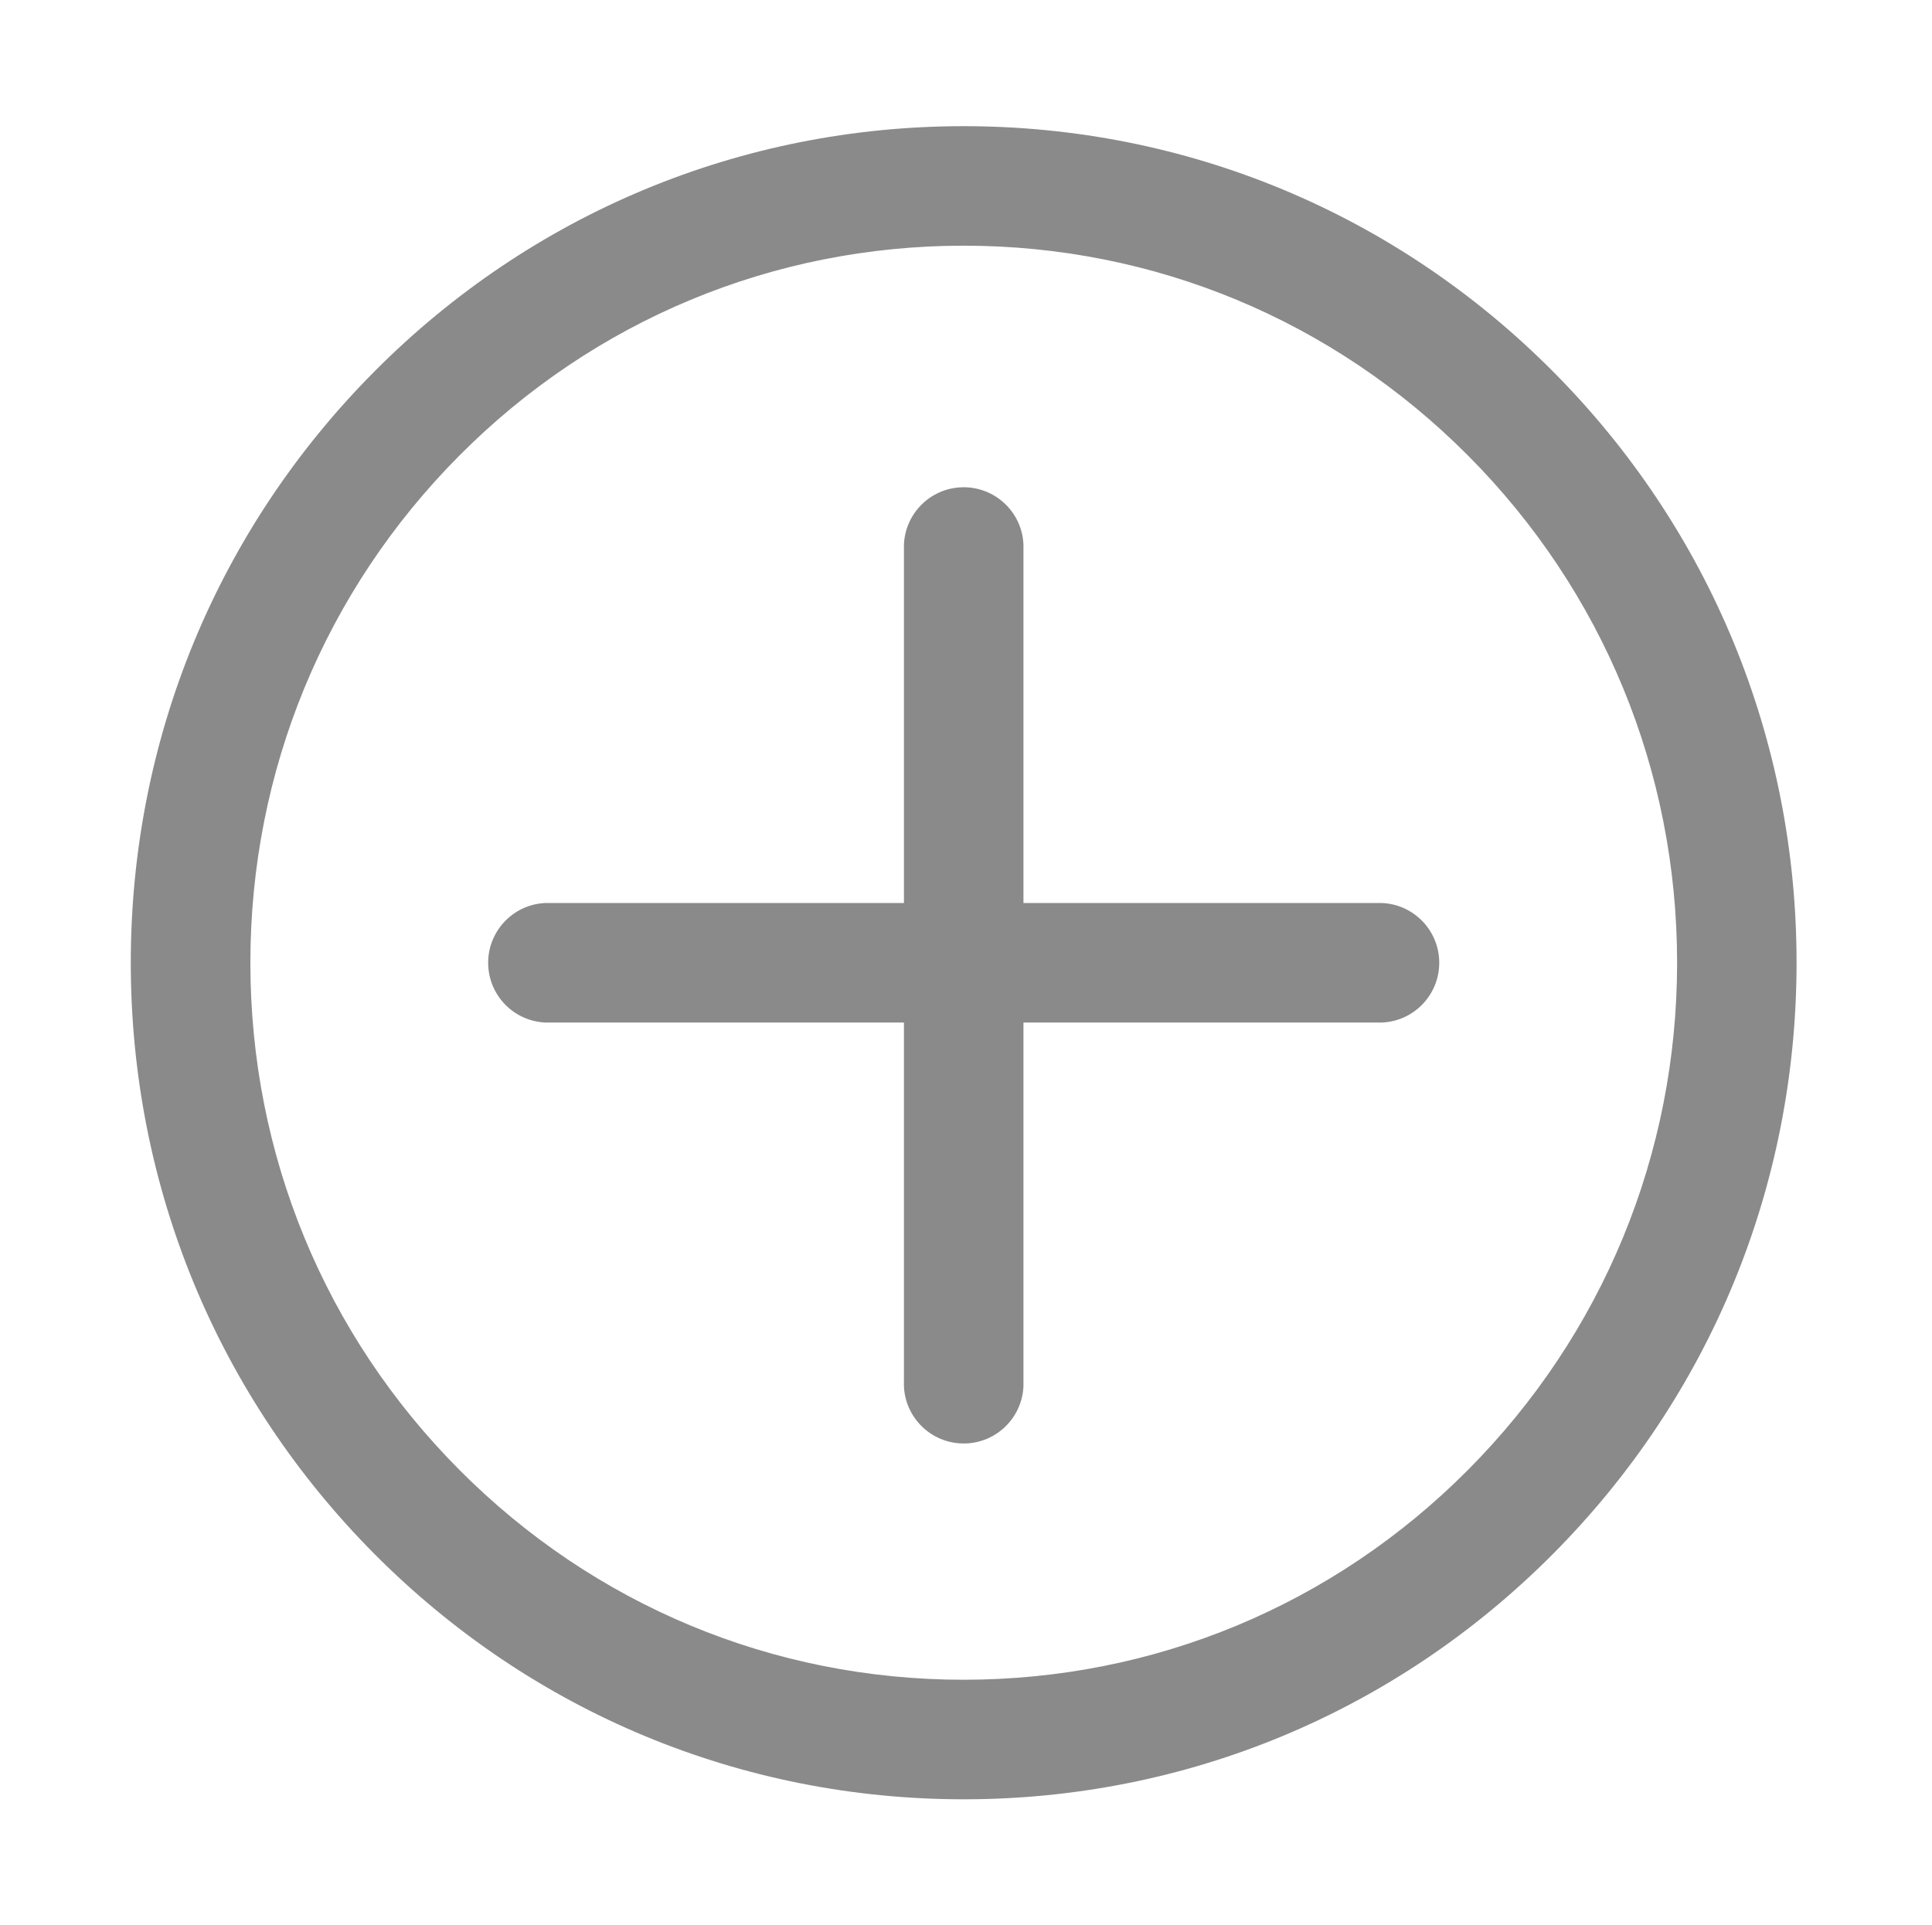
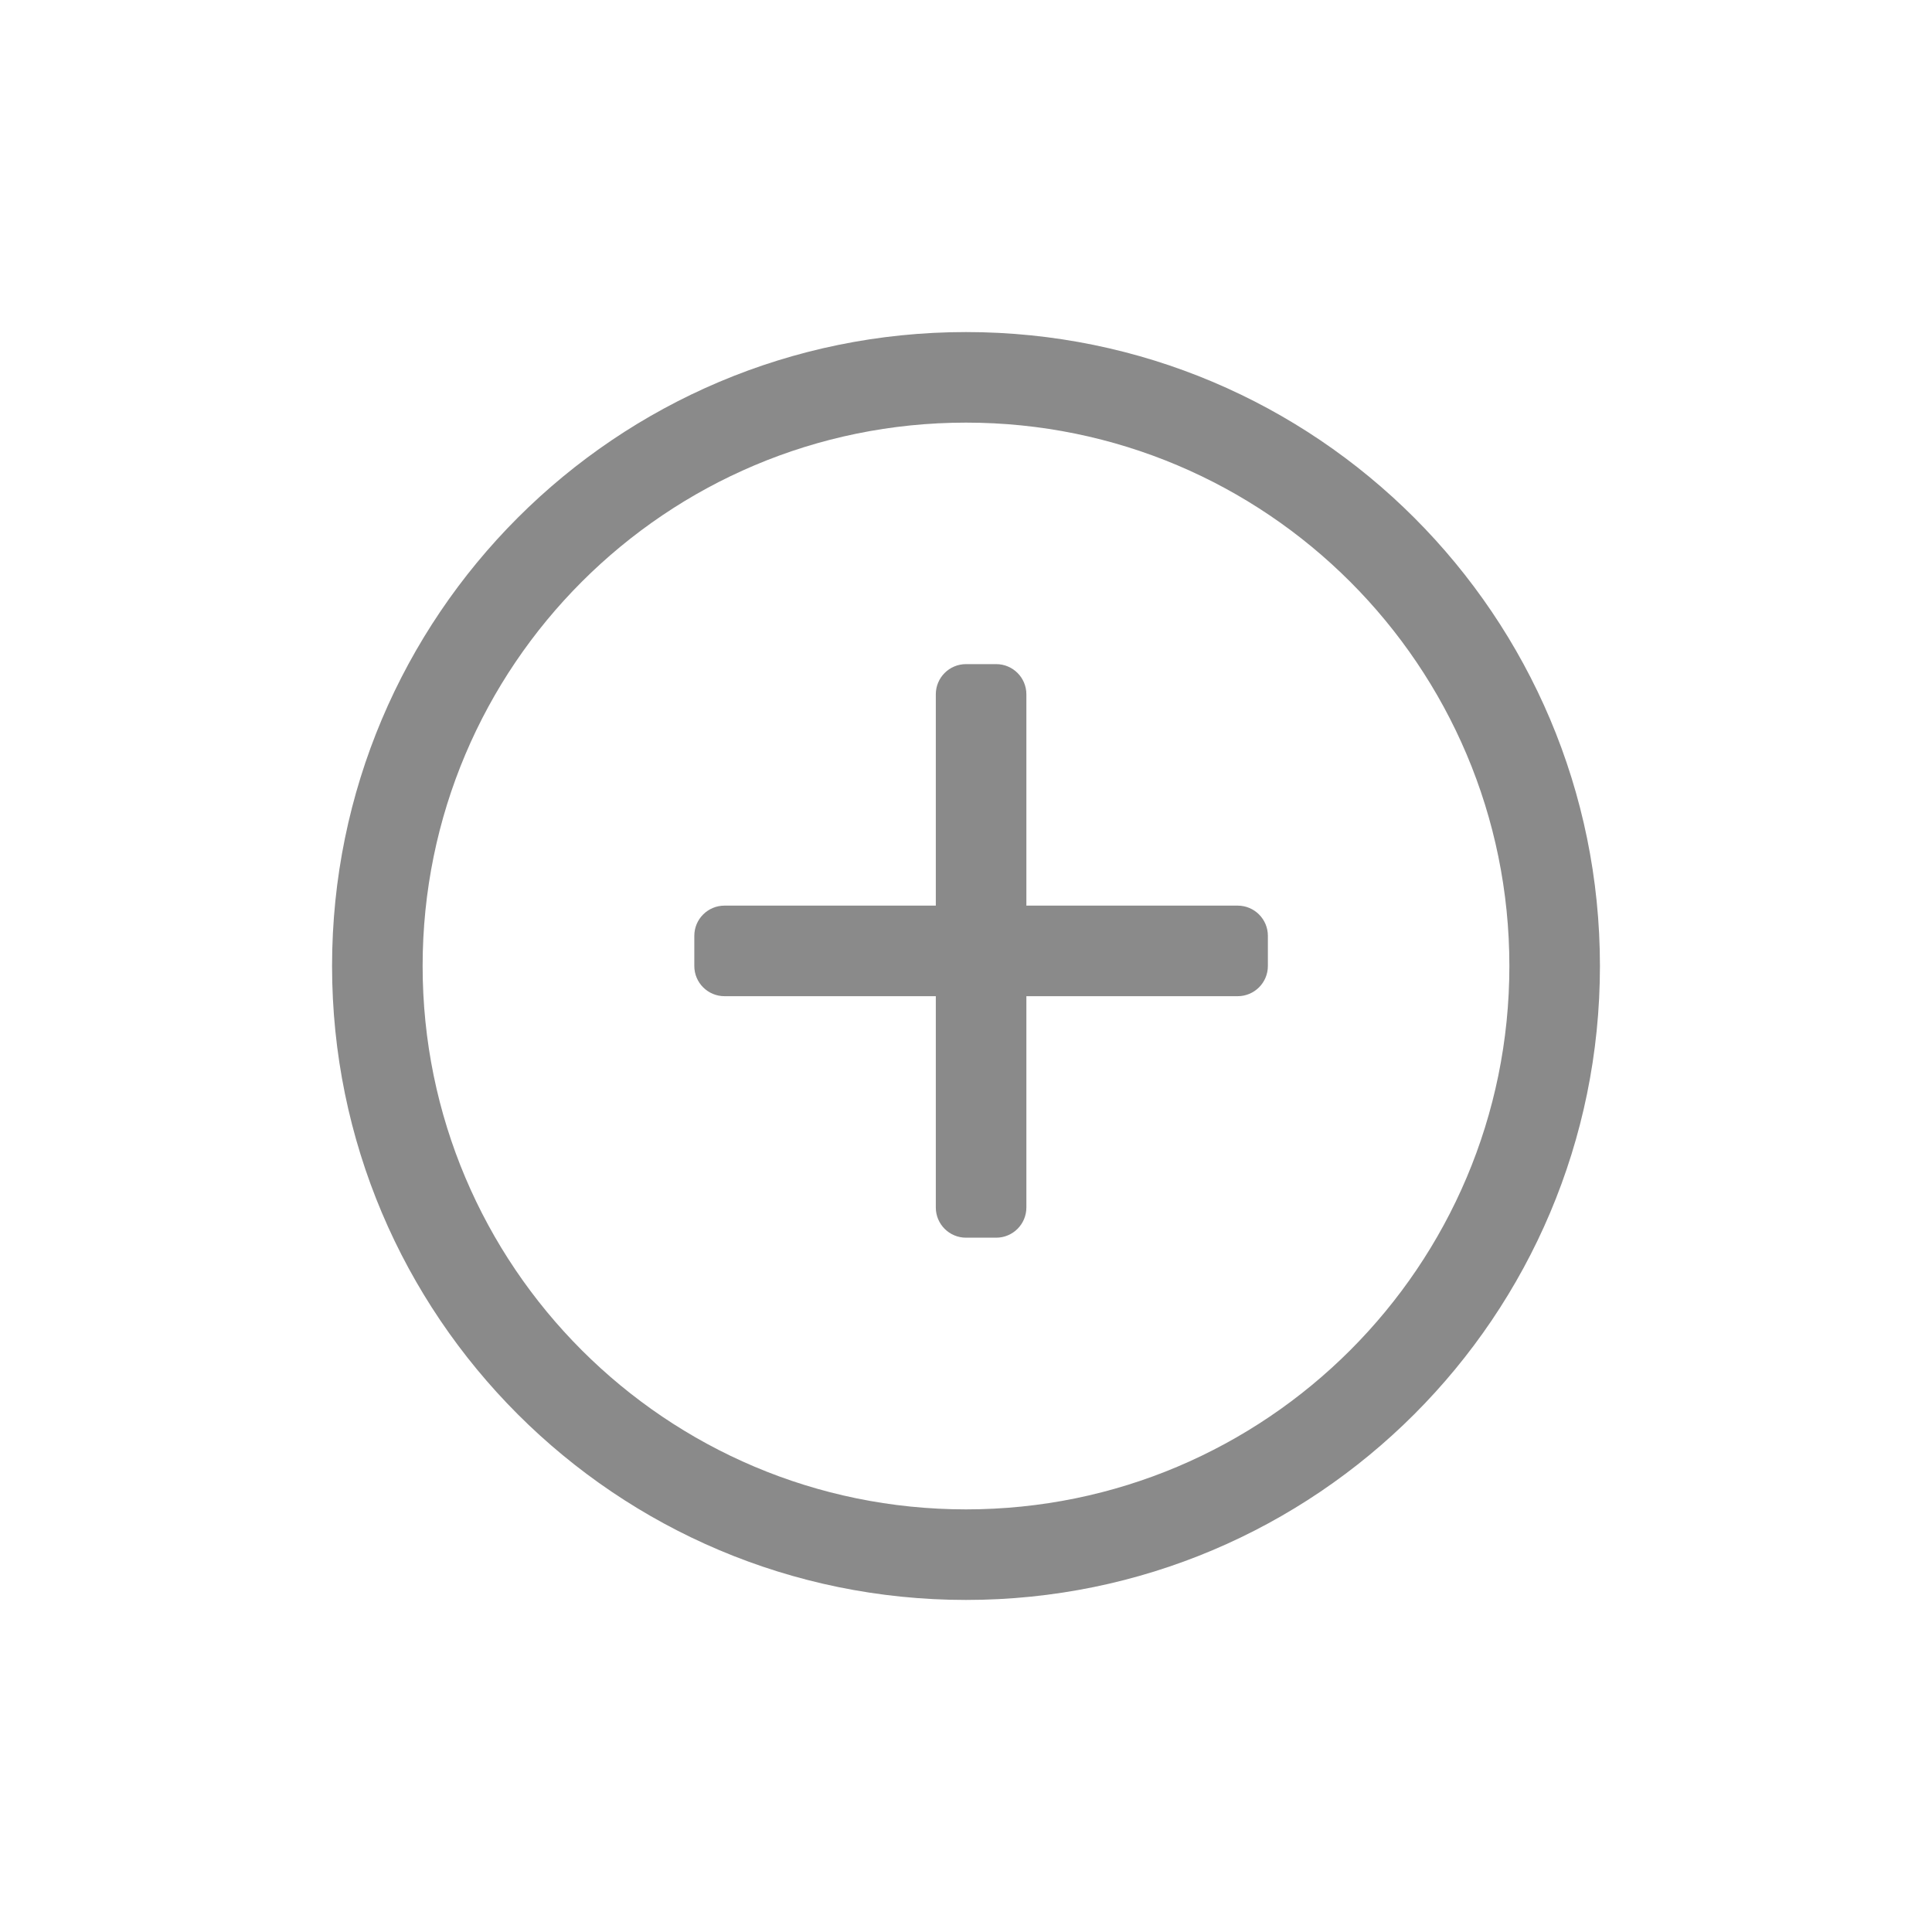
- <svg xmlns="http://www.w3.org/2000/svg" t="1592901804302" class="icon" viewBox="0 0 1028 1024" version="1.1" p-id="2386" width="16.062" height="16">
+ <svg xmlns="http://www.w3.org/2000/svg" t="1592964748148" class="icon" viewBox="0 0 1024 1024" version="1.1" p-id="4074" width="16" height="16">
  <defs>
    <style type="text/css" />
  </defs>
-   <path d="M69.588 512.277c0-118.89 46.078-230.659 129.73-314.73S394.334 67.12 512.778 67.12s229.744 46.327 313.427 130.398 129.73 195.82 129.73 314.73-46.078 230.659-129.73 314.72S631.19 957.397 512.817 957.397 283.04 911.078 199.358 826.97s-129.77-195.8-129.77-314.692z m822.784 0c0-101.972-39.494-197.809-111.222-269.865s-166.997-111.7-268.373-111.7-196.695 39.653-268.335 111.67S133.22 410.246 133.22 512.248s39.484 197.809 111.222 269.865 166.998 111.7 268.374 111.67c101.375-0.03 196.665-39.654 268.303-111.67S892.372 614.22 892.372 512.277z m-347.8 222.585L544.572 544.073 735.36 544.073c17.561-0.76 31.18-15.613 30.419-33.173-0.714-16.495-13.924-29.704-30.419-30.419l-190.787 0L544.573 289.703c-0.761-17.56-15.614-31.179-33.174-30.419-16.494 0.715-29.703 13.924-30.418 30.42L480.981 480.48l-190.788 0c-17.56 0.761-31.179 15.614-30.419 33.174 0.715 16.494 13.925 29.703 30.42 30.418L480.98 544.072l0 190.788c-0.762 17.56 12.857 32.413 30.418 33.173 17.561 0.762 32.414-12.858 33.174-30.419a31.683 31.683 0 0 0 0-2.753z" p-id="2387" fill="#8a8a8a" />
+   <path d="M544 480h112a16 16 0 0 1 16 16v16a16 16 0 0 1-16 16h-112v112a16 16 0 0 1-16 16h-16a16 16 0 0 1-16-16v-112h-112a16 16 0 0 1-16-16v-16a16 16 0 0 1 16-16h112v-112a16 16 0 0 1 16-16h16a16 16 0 0 1 16 16v112z m-32 320c159.056 0 288-128.944 288-288s-128.944-288-288-288-288 128.944-288 288 128.944 288 288 288z m0 48c-185.568 0-336-150.432-336-336s150.432-336 336-336 336 150.432 336 336-150.432 336-336 336z" p-id="4075" fill="#8a8a8a" />
</svg>
